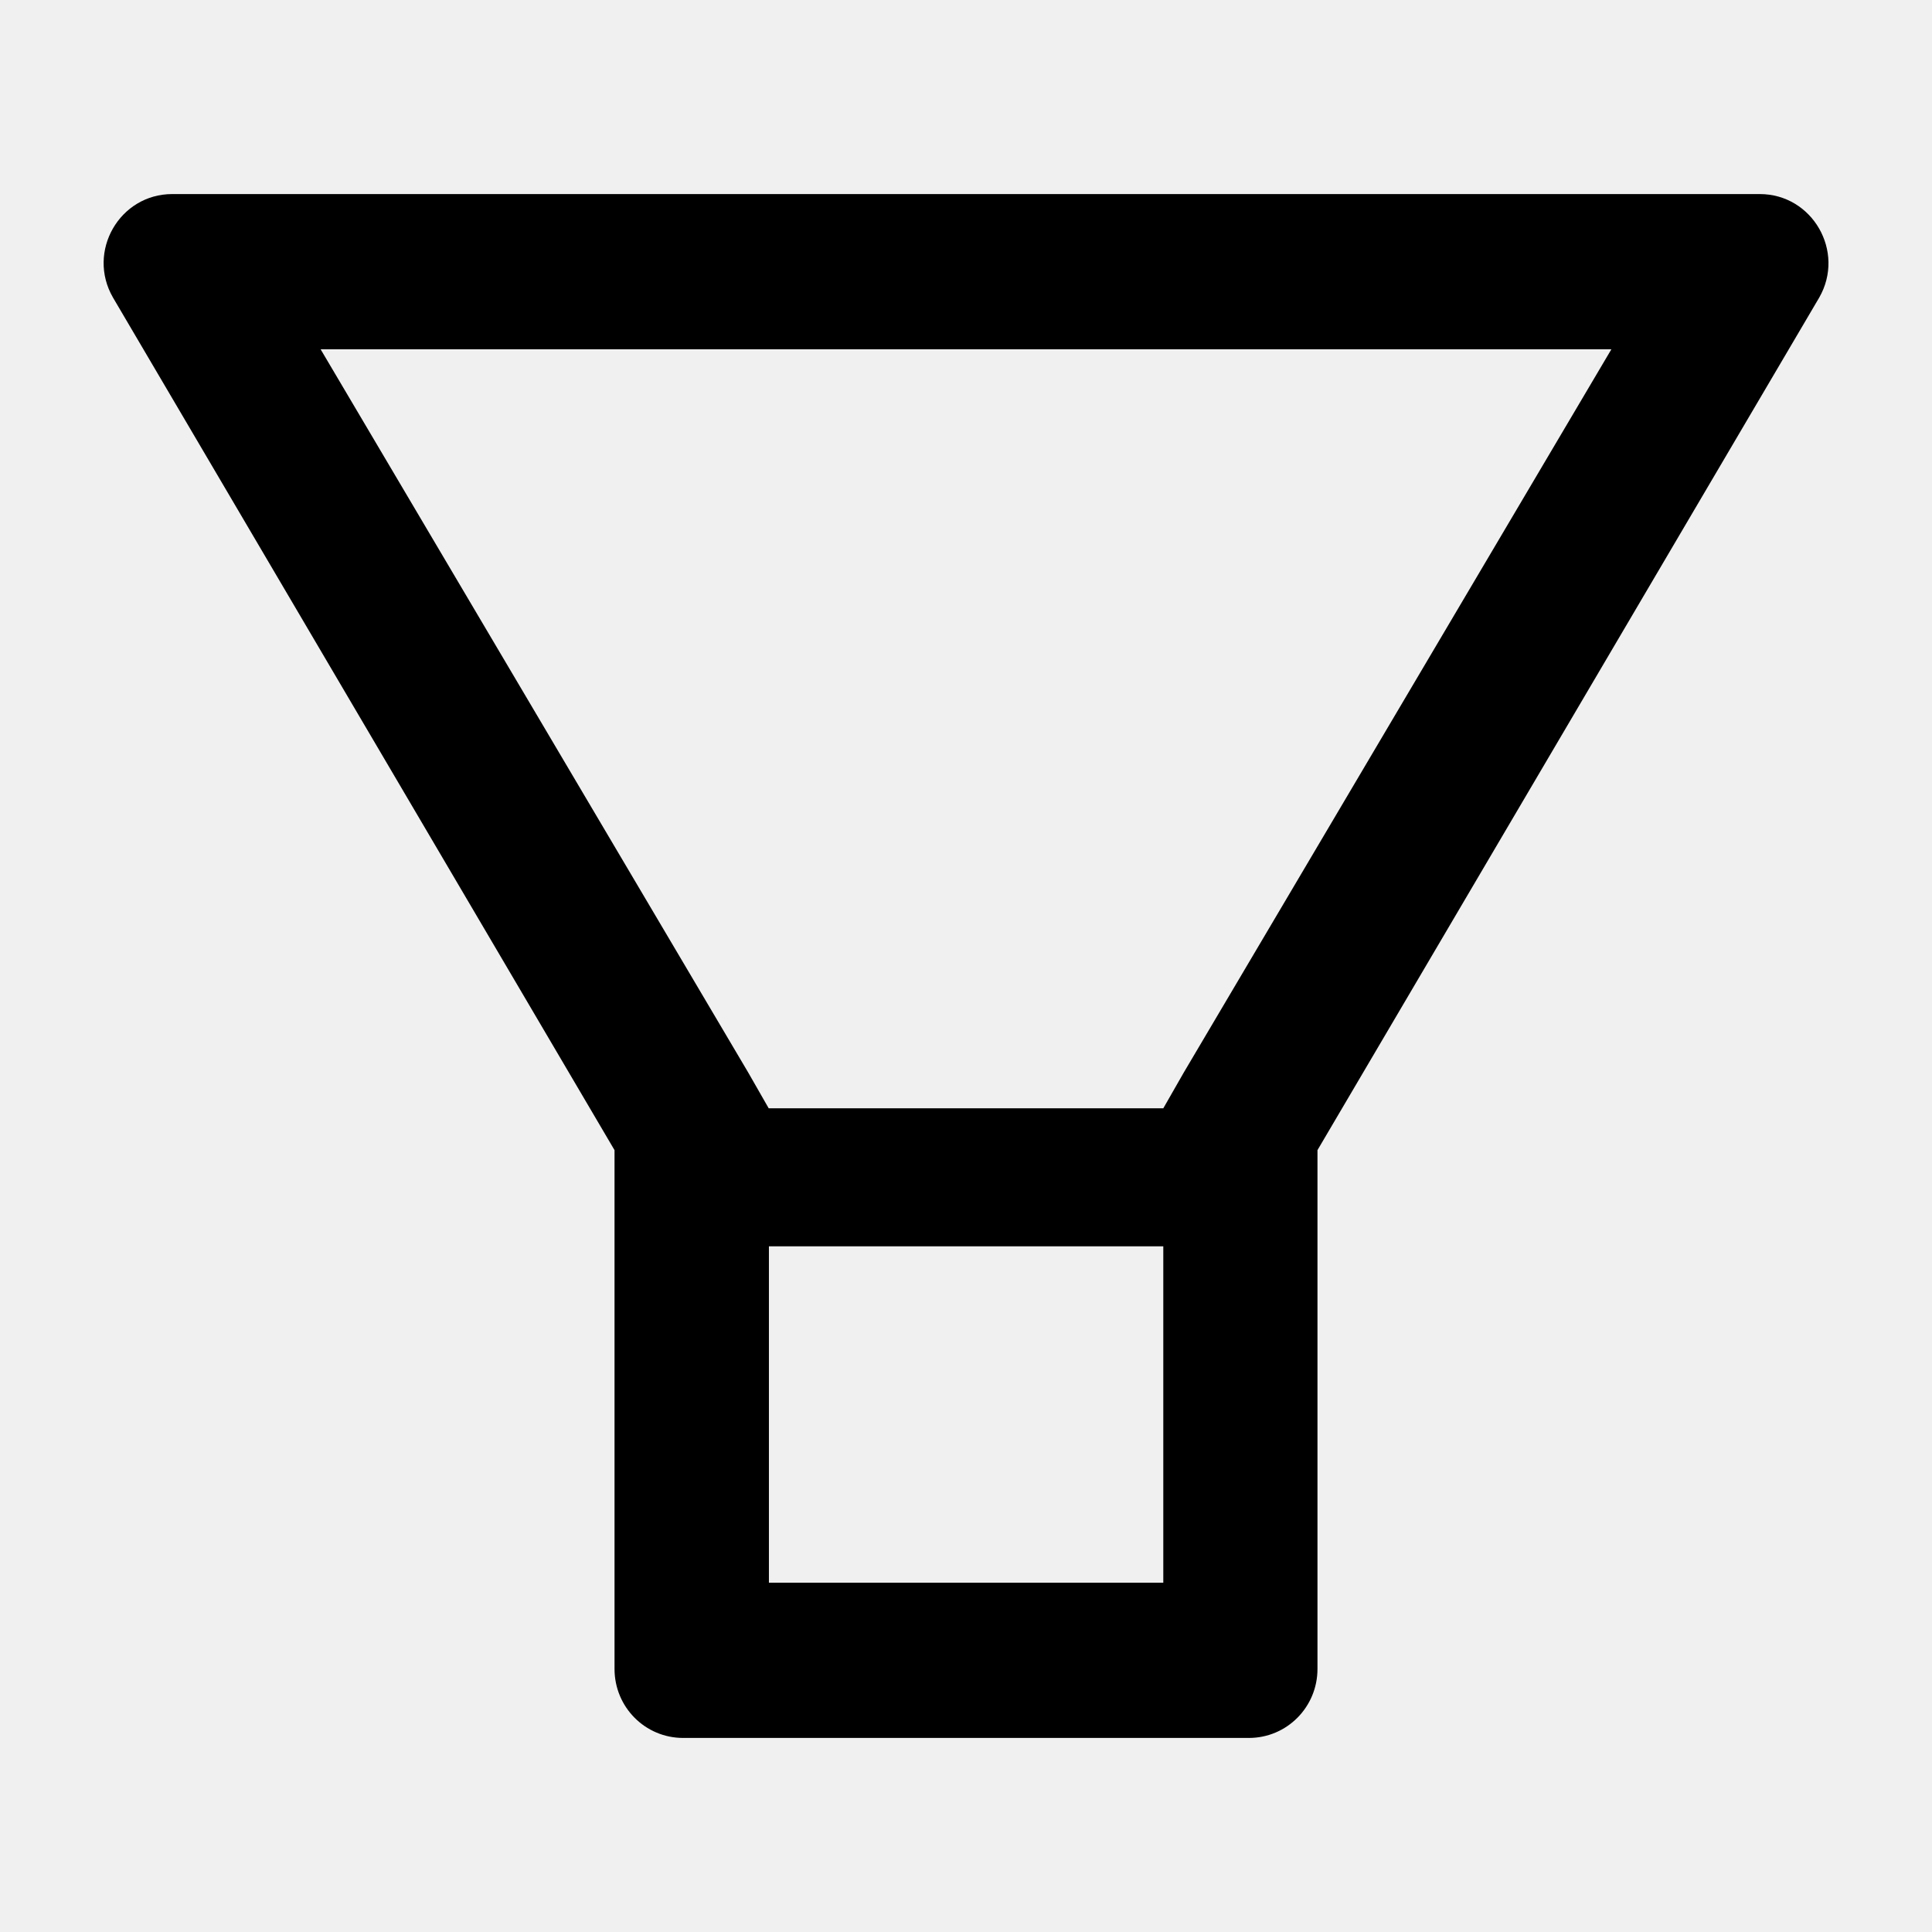
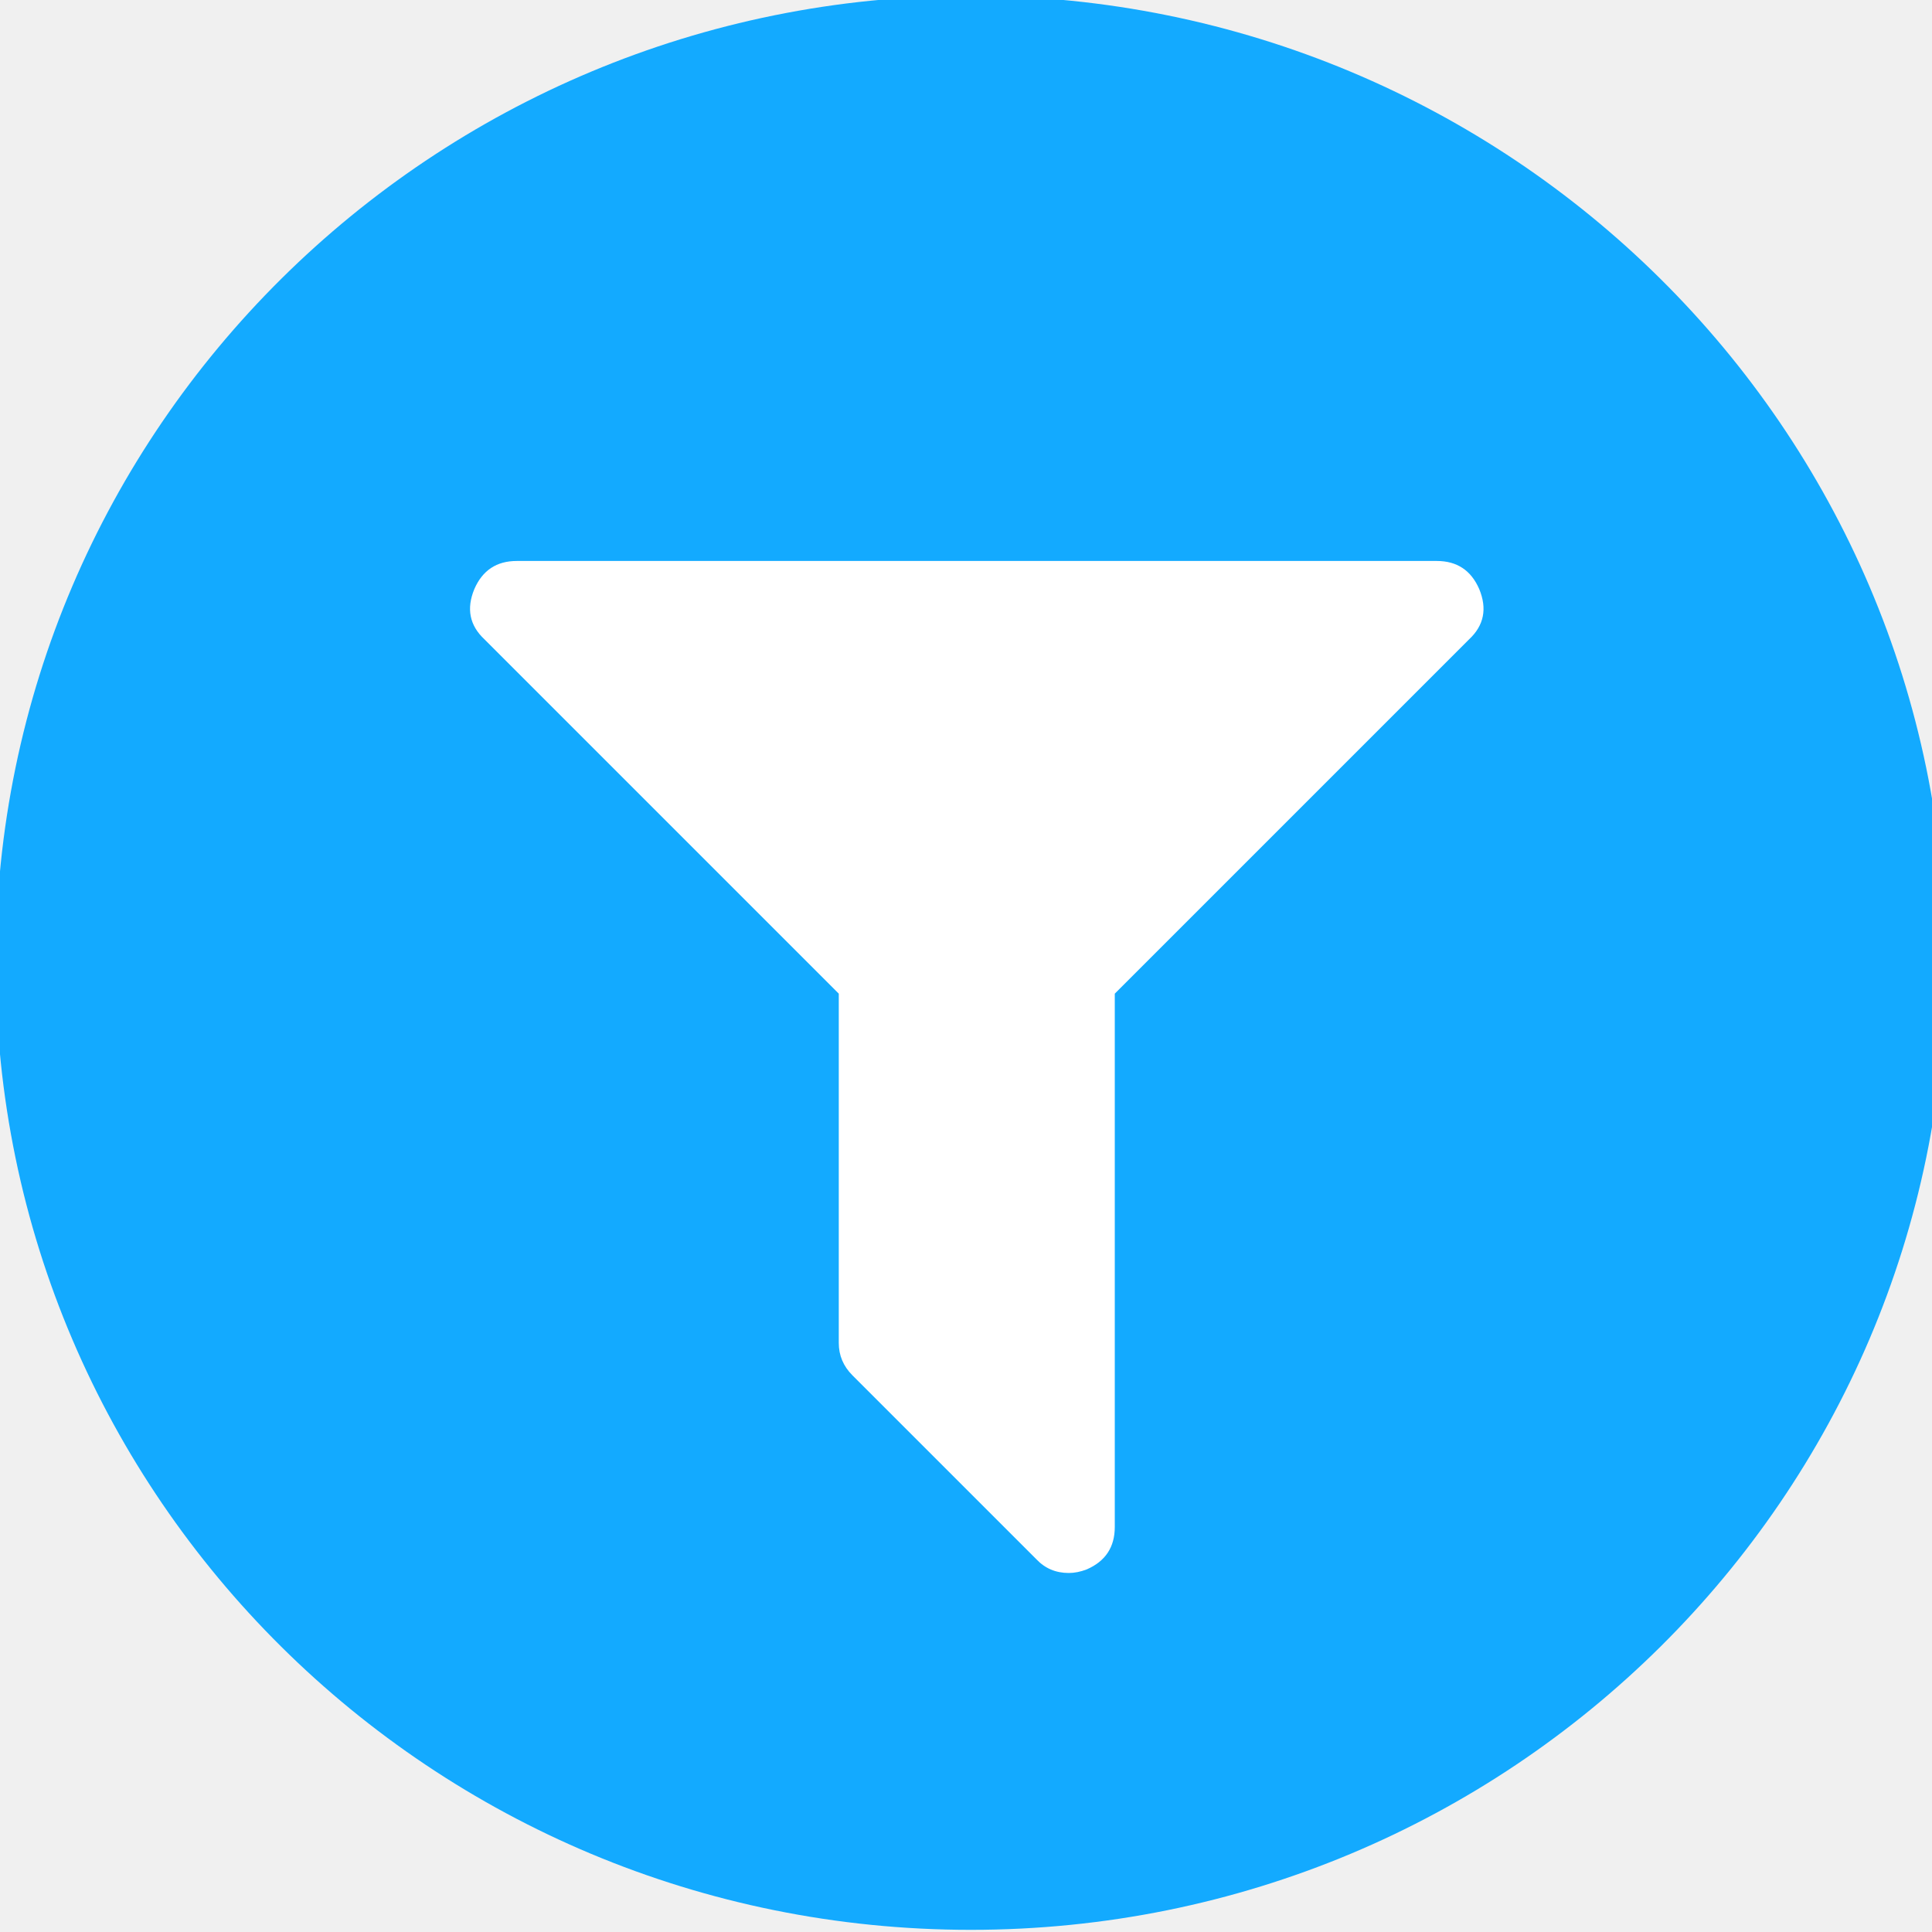
- <svg viewBox="64 64 896 896" focusable="false">
-   <path d="M880.1 154H143.9c-24.5 0-39.8 26.7-27.5 48L349 597.4V838c0 17.7 14.2 32 31.8 32h262.4c17.6 0 31.8-14.3 31.8-32V597.4L907.7 202c12.2-21.3-3.1-48-27.6-48zM603.4 798H420.6V642h182.9v156zm9.6-236.6l-9.5 16.6h-183l-9.5-16.6L212.7 226h598.6L613 561.4z" />
+ <svg xmlns="http://www.w3.org/2000/svg" height="1792" width="1792">
+   <rect id="backgroundrect" width="100%" height="100%" x="0" y="0" fill="none" stroke="none" />
+   <g class="currentLayer" style="">
+     <path fill="#13aaff" fill-opacity="1" stroke="none" stroke-opacity="1" stroke-width="1" stroke-dasharray="none" stroke-linejoin="miter" stroke-linecap="butt" stroke-dashoffset="" fill-rule="nonzero" opacity="1" marker-start="" marker-mid="" marker-end="" d="M-4,893 C-4,397.42 400.776,-4 900.5,-4 C1400.224,-4 1805,397.42 1805,893 C1805,1388.58 1400.224,1790 900.5,1790 C400.776,1790 -4,1388.58 -4,893 Z" id="svg_2" class="" />
+     <path d="M1372.007,546.32 q11.334,27.334 -9.333,46.667 l-328.672,328.672 v494.674 q0,28 -26,39.334 q-8.667,3.333 -16.667,3.333 q-18,0 -30,-12.667 l-170.669,-170.669 q-12.667,-12.667 -12.667,-30 v-324.005 l-328.672,-328.672 q-20.667,-19.334 -9.333,-46.667 q11.334,-26 39.334,-26 h853.346 q28,0 39.334,26 z" id="svg_1" class="" fill="#ffffff" fill-opacity="1" />
+   </g>
</svg>
